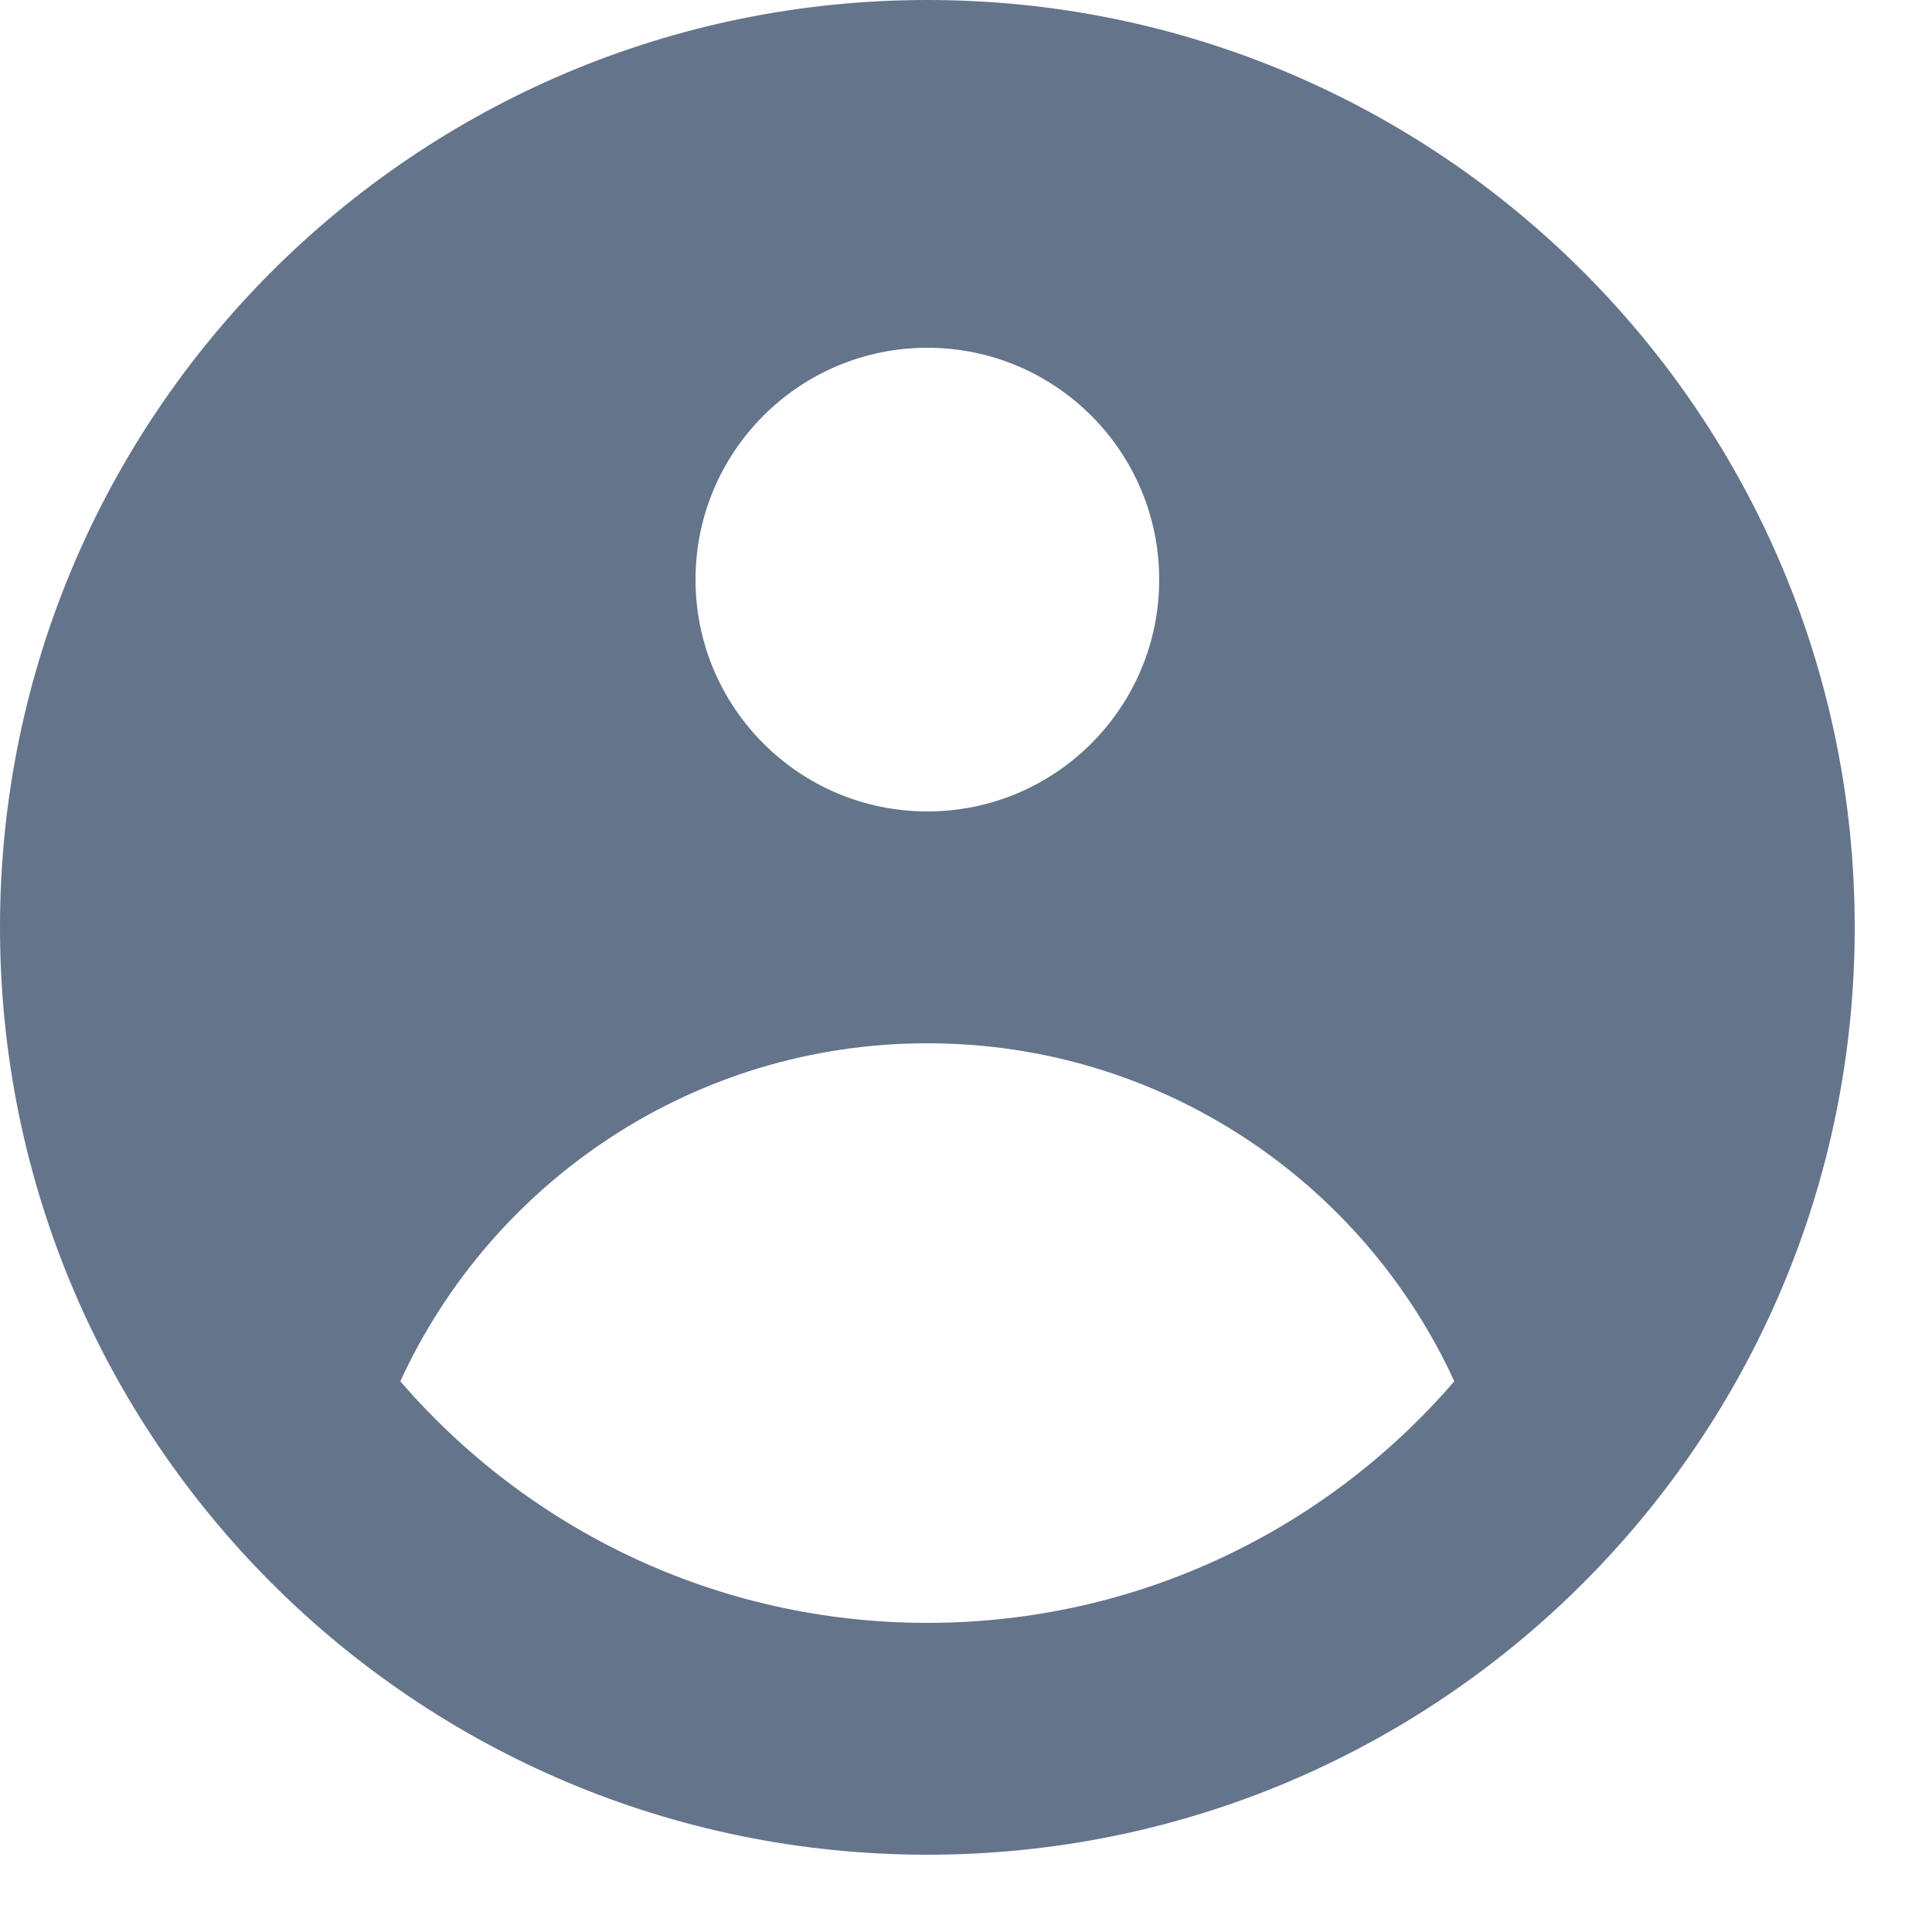
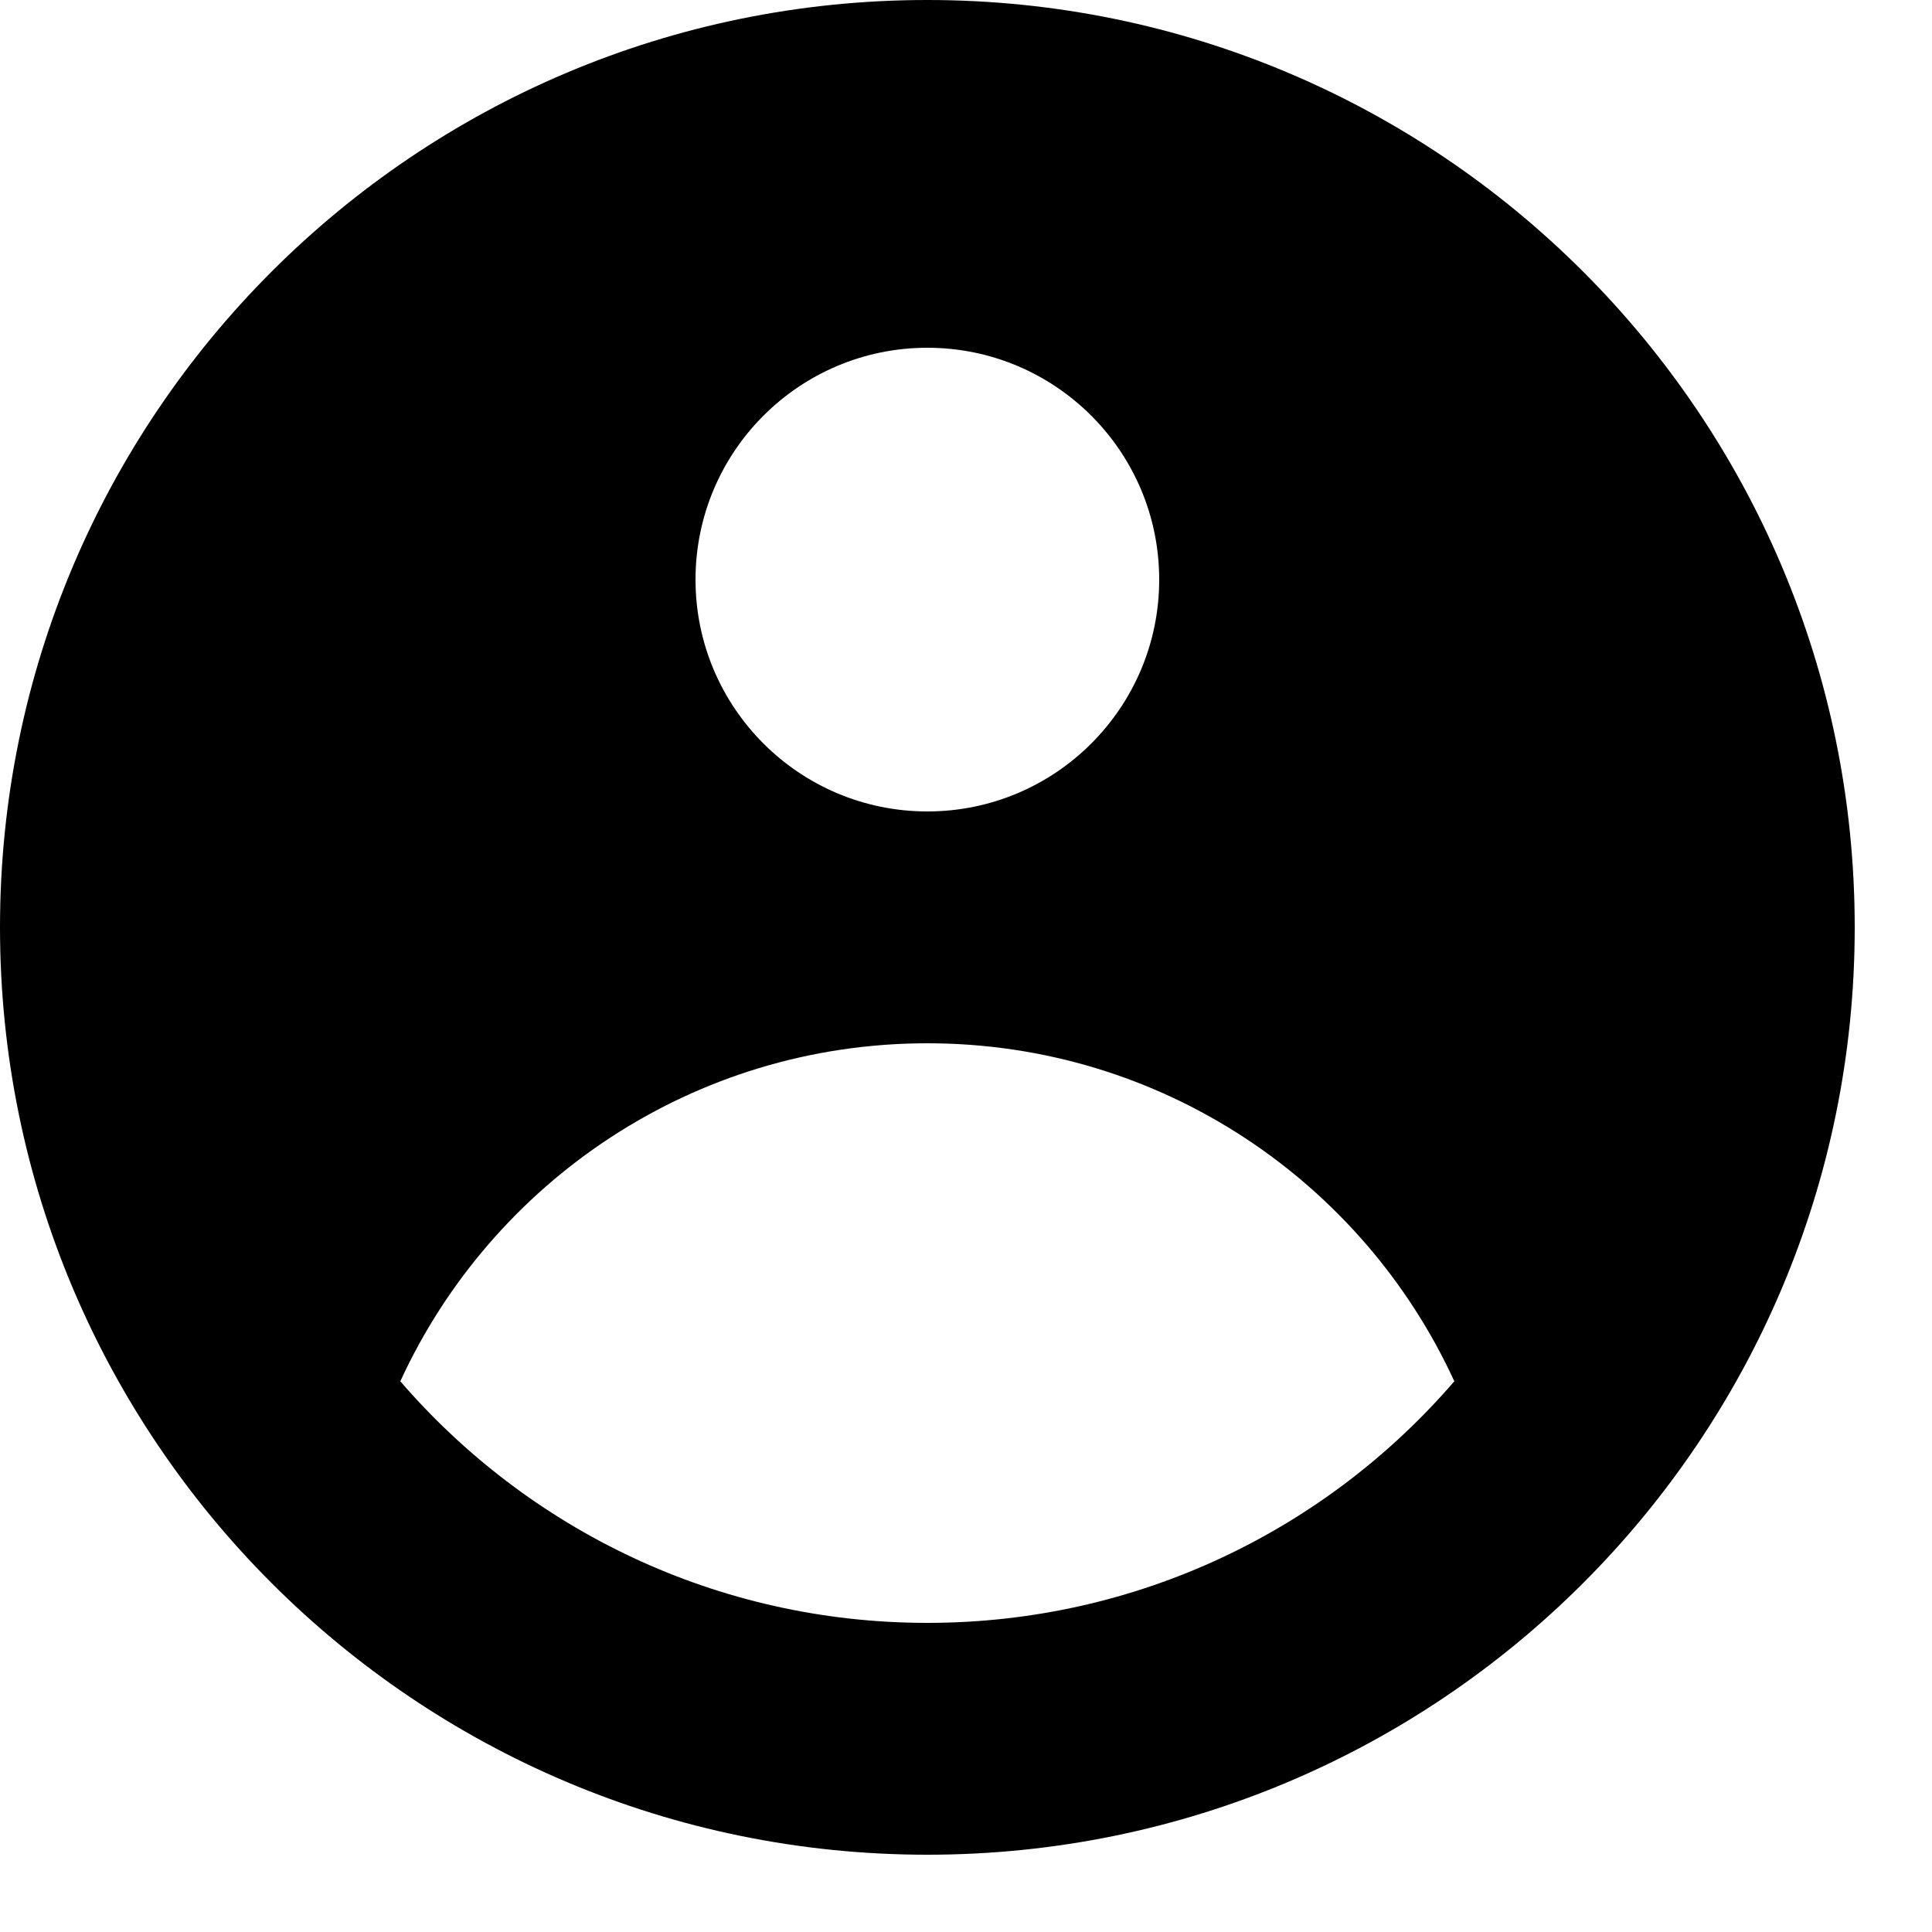
<svg xmlns="http://www.w3.org/2000/svg" width="20" height="20" viewBox="0 0 20 20" fill="none">
-   <path fill-rule="evenodd" clip-rule="evenodd" d="M19.2 9.6C19.2 14.902 14.902 19.2 9.6 19.2C4.298 19.2 0 14.902 0 9.6C0 4.298 4.298 0 9.6 0C14.902 0 19.2 4.298 19.2 9.6ZM12 6C12 7.325 10.925 8.4 9.6 8.4C8.275 8.4 7.2 7.325 7.2 6C7.2 4.675 8.275 3.6 9.6 3.6C10.925 3.6 12 4.675 12 6ZM9.6 10.8C7.179 10.8 5.093 12.234 4.144 14.299C5.465 15.83 7.419 16.8 9.6 16.8C11.781 16.8 13.735 15.831 15.055 14.299C14.107 12.234 12.021 10.8 9.6 10.8Z" fill="#64748B" />
+   <path fill-rule="evenodd" clip-rule="evenodd" d="M19.2 9.6C19.2 14.902 14.902 19.2 9.6 19.2C4.298 19.2 0 14.902 0 9.6C0 4.298 4.298 0 9.6 0C14.902 0 19.2 4.298 19.2 9.6ZM12 6C12 7.325 10.925 8.4 9.6 8.4C8.275 8.4 7.2 7.325 7.2 6C7.2 4.675 8.275 3.6 9.6 3.6C10.925 3.6 12 4.675 12 6ZM9.6 10.8C7.179 10.8 5.093 12.234 4.144 14.299C5.465 15.83 7.419 16.8 9.6 16.8C11.781 16.8 13.735 15.831 15.055 14.299C14.107 12.234 12.021 10.8 9.6 10.8Z" fill="currentColor" />
</svg>
